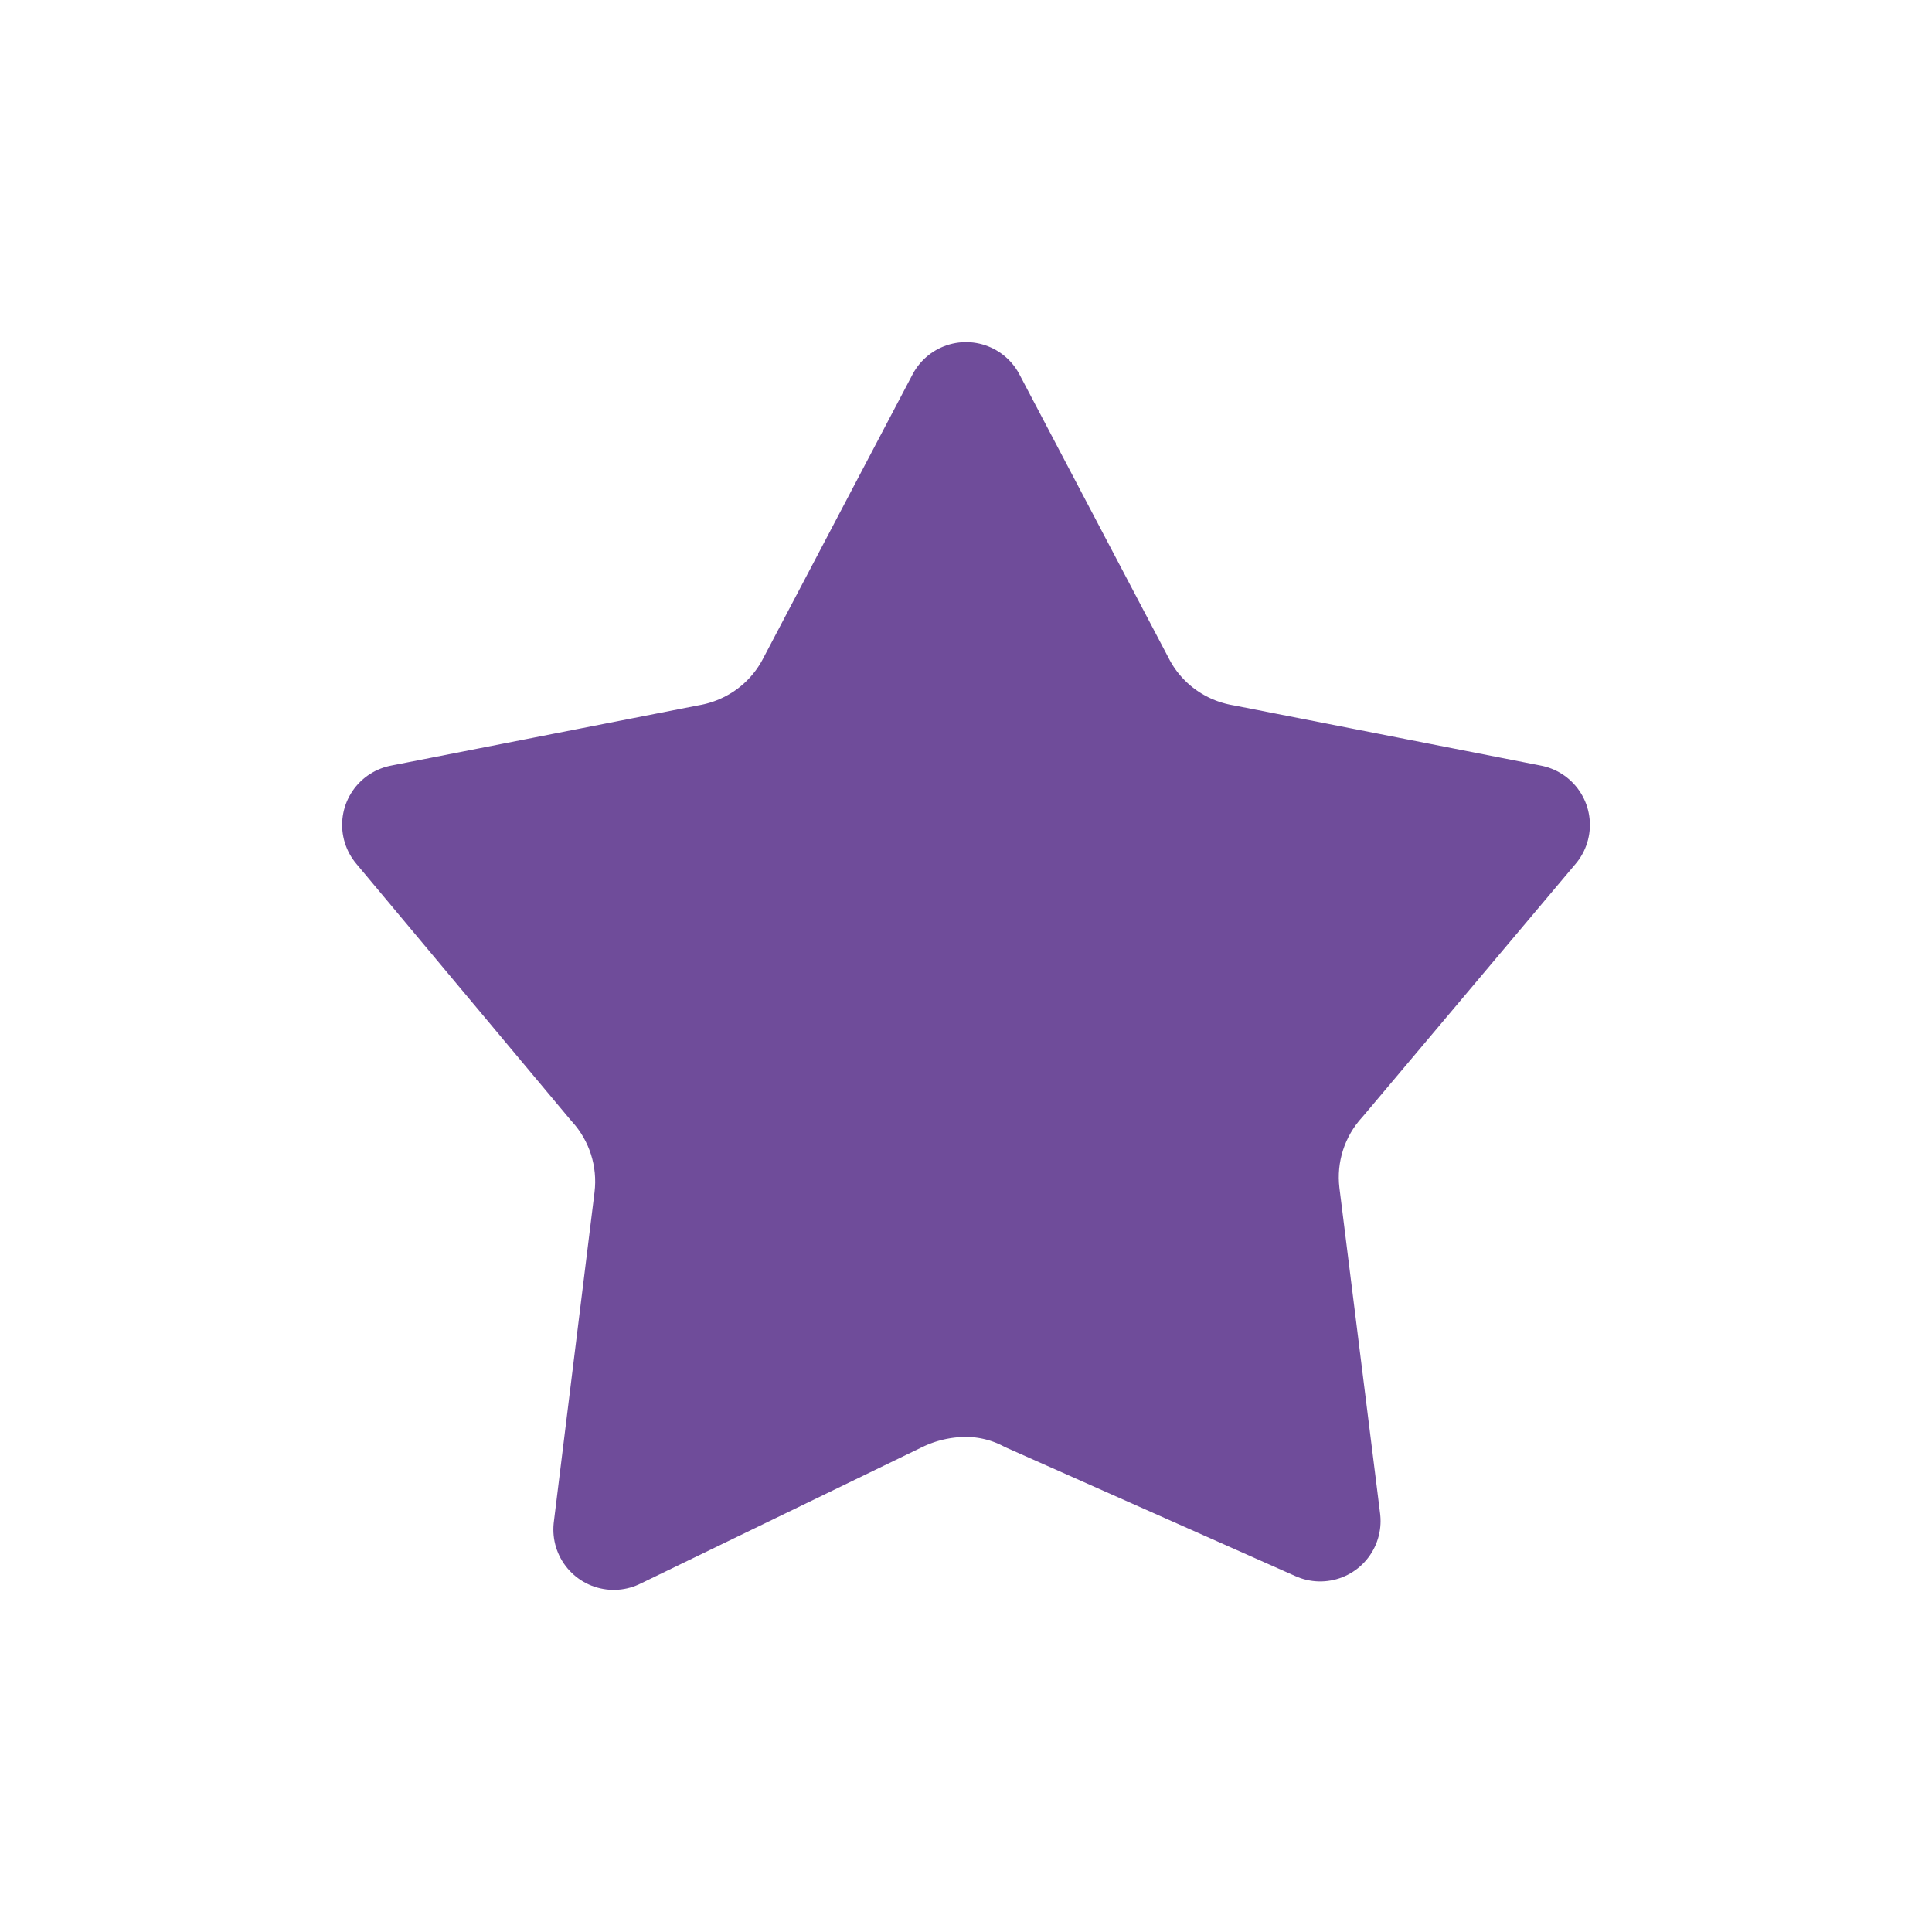
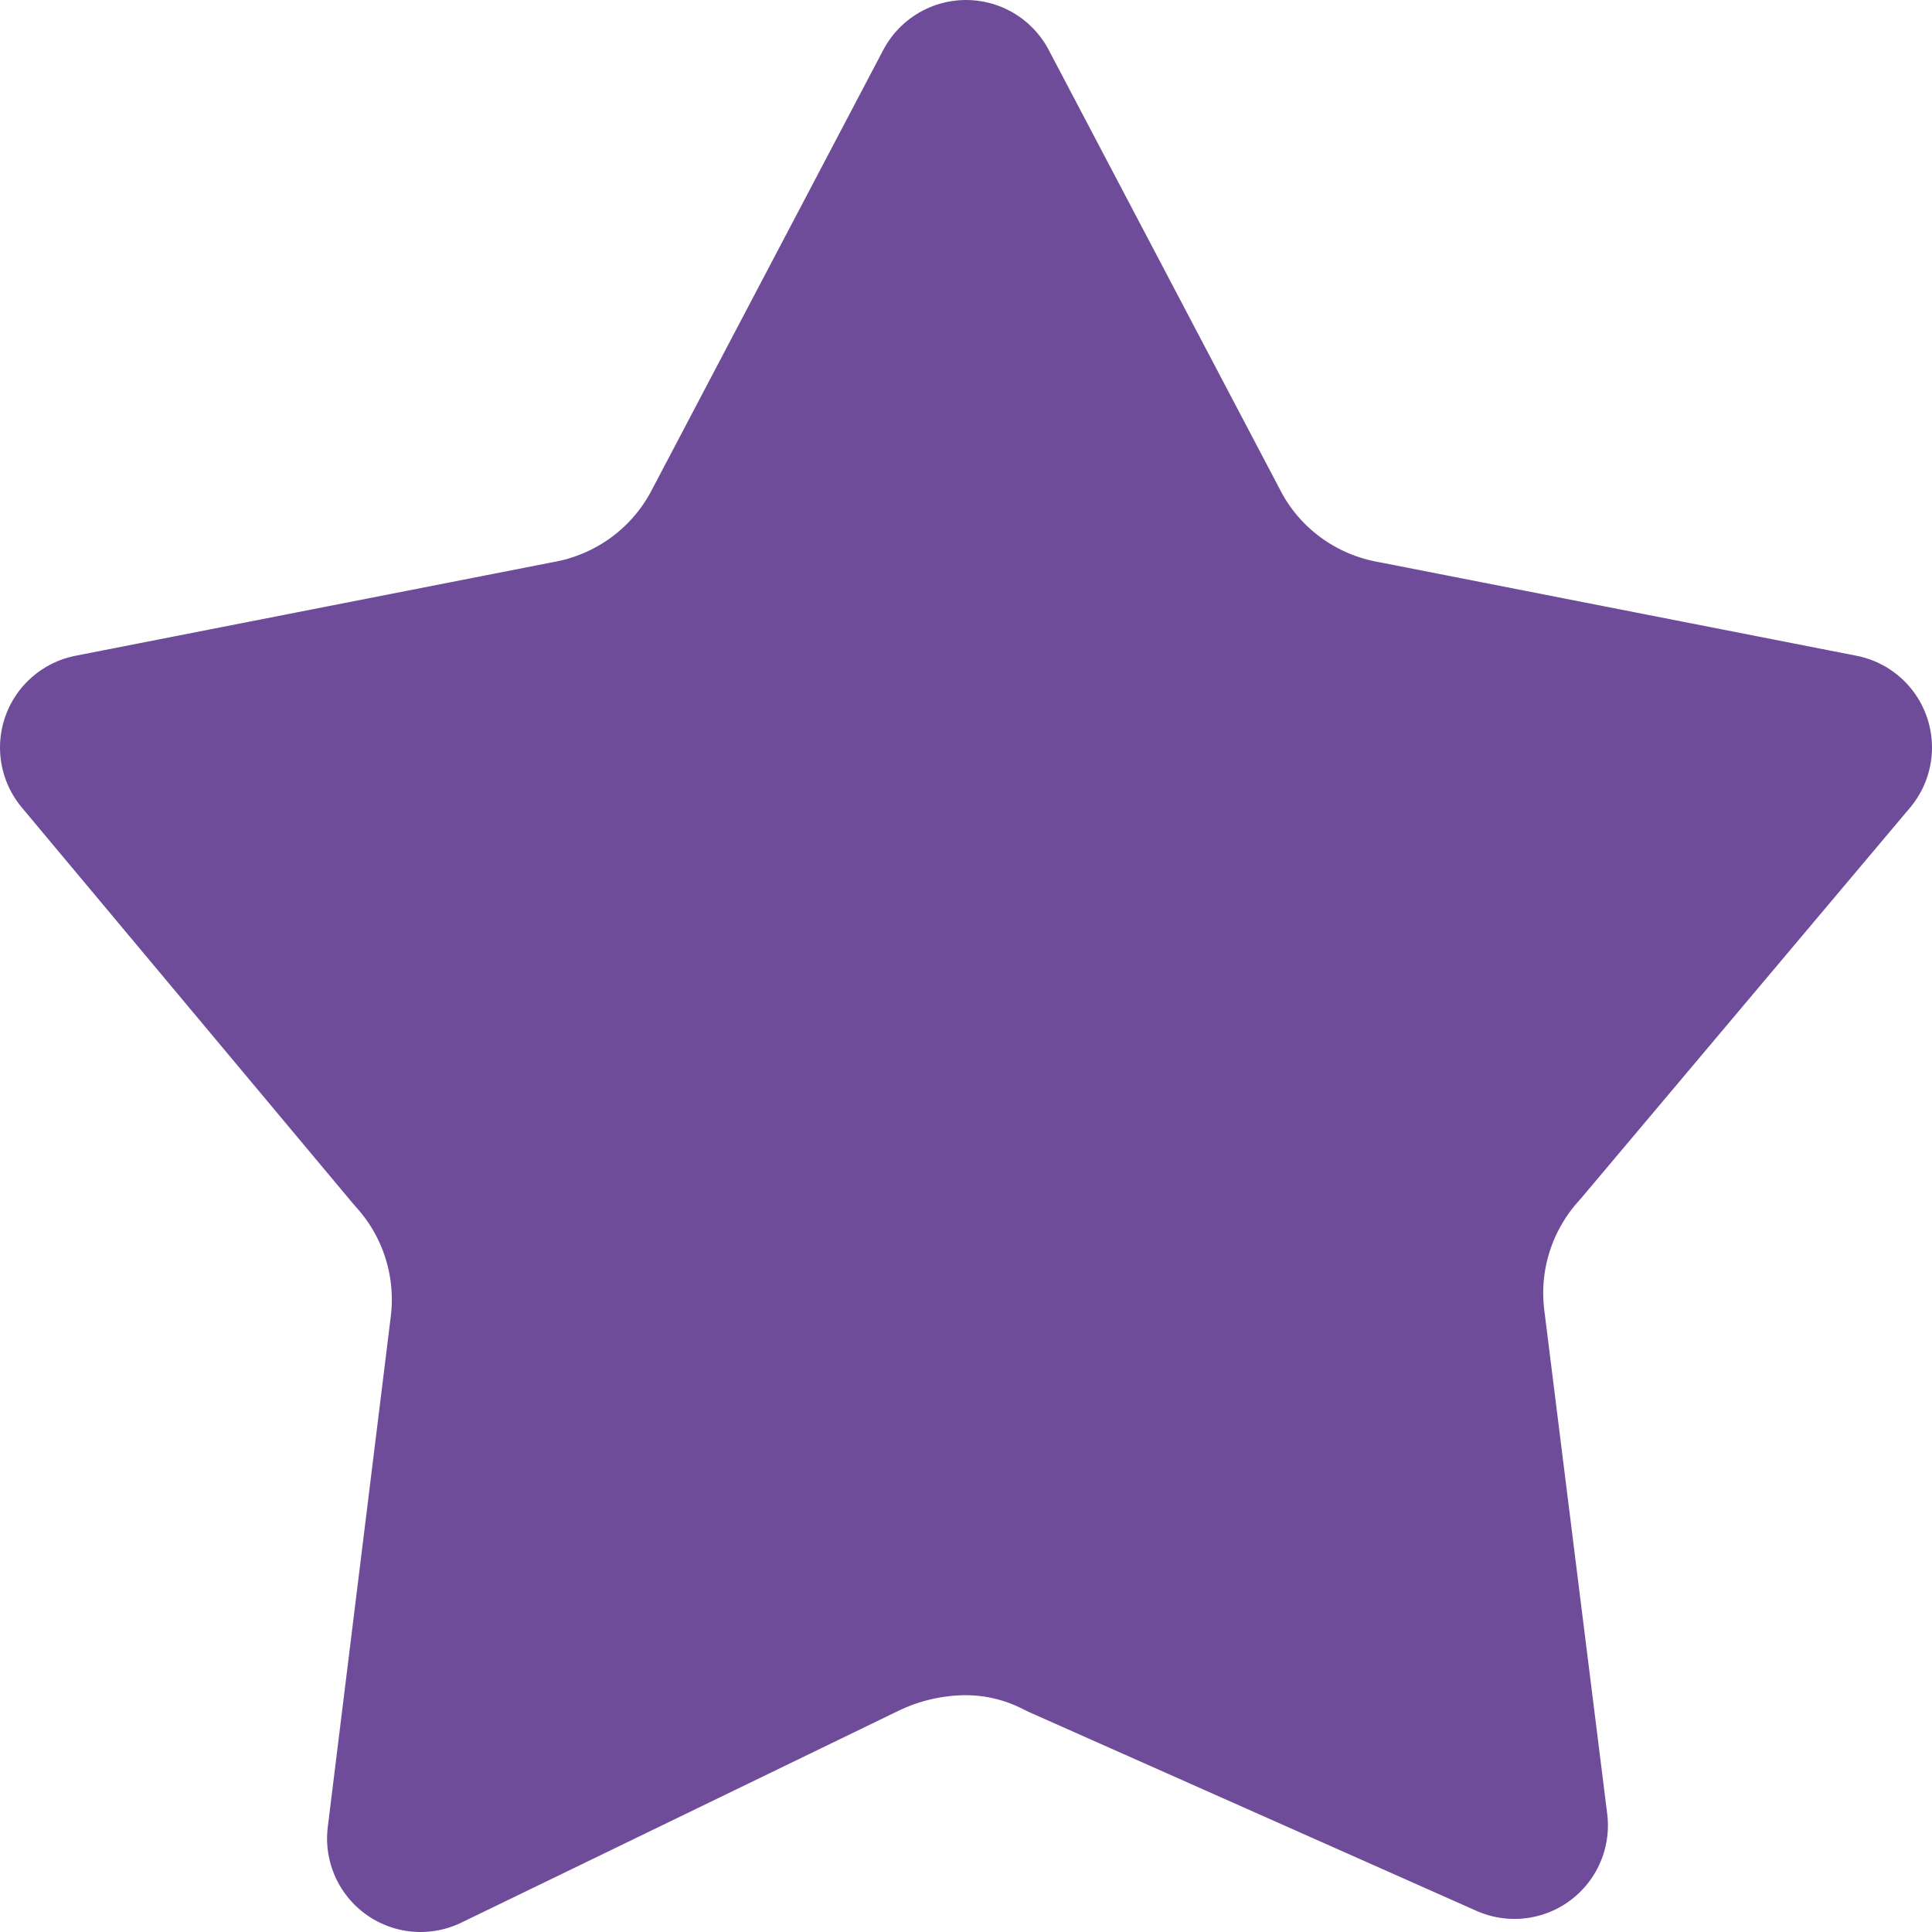
- <svg xmlns="http://www.w3.org/2000/svg" width="24" height="24" viewBox="0 0 24 24" fill="none">
+ <svg xmlns="http://www.w3.org/2000/svg" fill="none" viewBox="4.25 4.25 15.5 15.5">
  <path fill-rule="evenodd" clip-rule="evenodd" d="M13.849 8.515L12 5L10.151 8.515C10.02 8.772 9.831 8.994 9.599 9.165C9.366 9.336 9.095 9.451 8.81 9.5L5 10.247L7.66 13.428C8.024 13.827 8.195 14.364 8.13 14.9L7.624 19L11.132 17.3C11.403 17.169 11.699 17.101 12 17.1C12.282 17.101 12.56 17.169 12.81 17.3L16.4 18.895L15.894 14.844C15.83 14.309 16.002 13.774 16.365 13.376L19 10.247L15.19 9.5C14.904 9.451 14.634 9.337 14.4 9.165C14.168 8.994 13.979 8.772 13.849 8.515Z" fill="#6F4C9A" stroke="#6F4C9A" stroke-width="1.5" stroke-linecap="round" stroke-linejoin="round" />
</svg>
